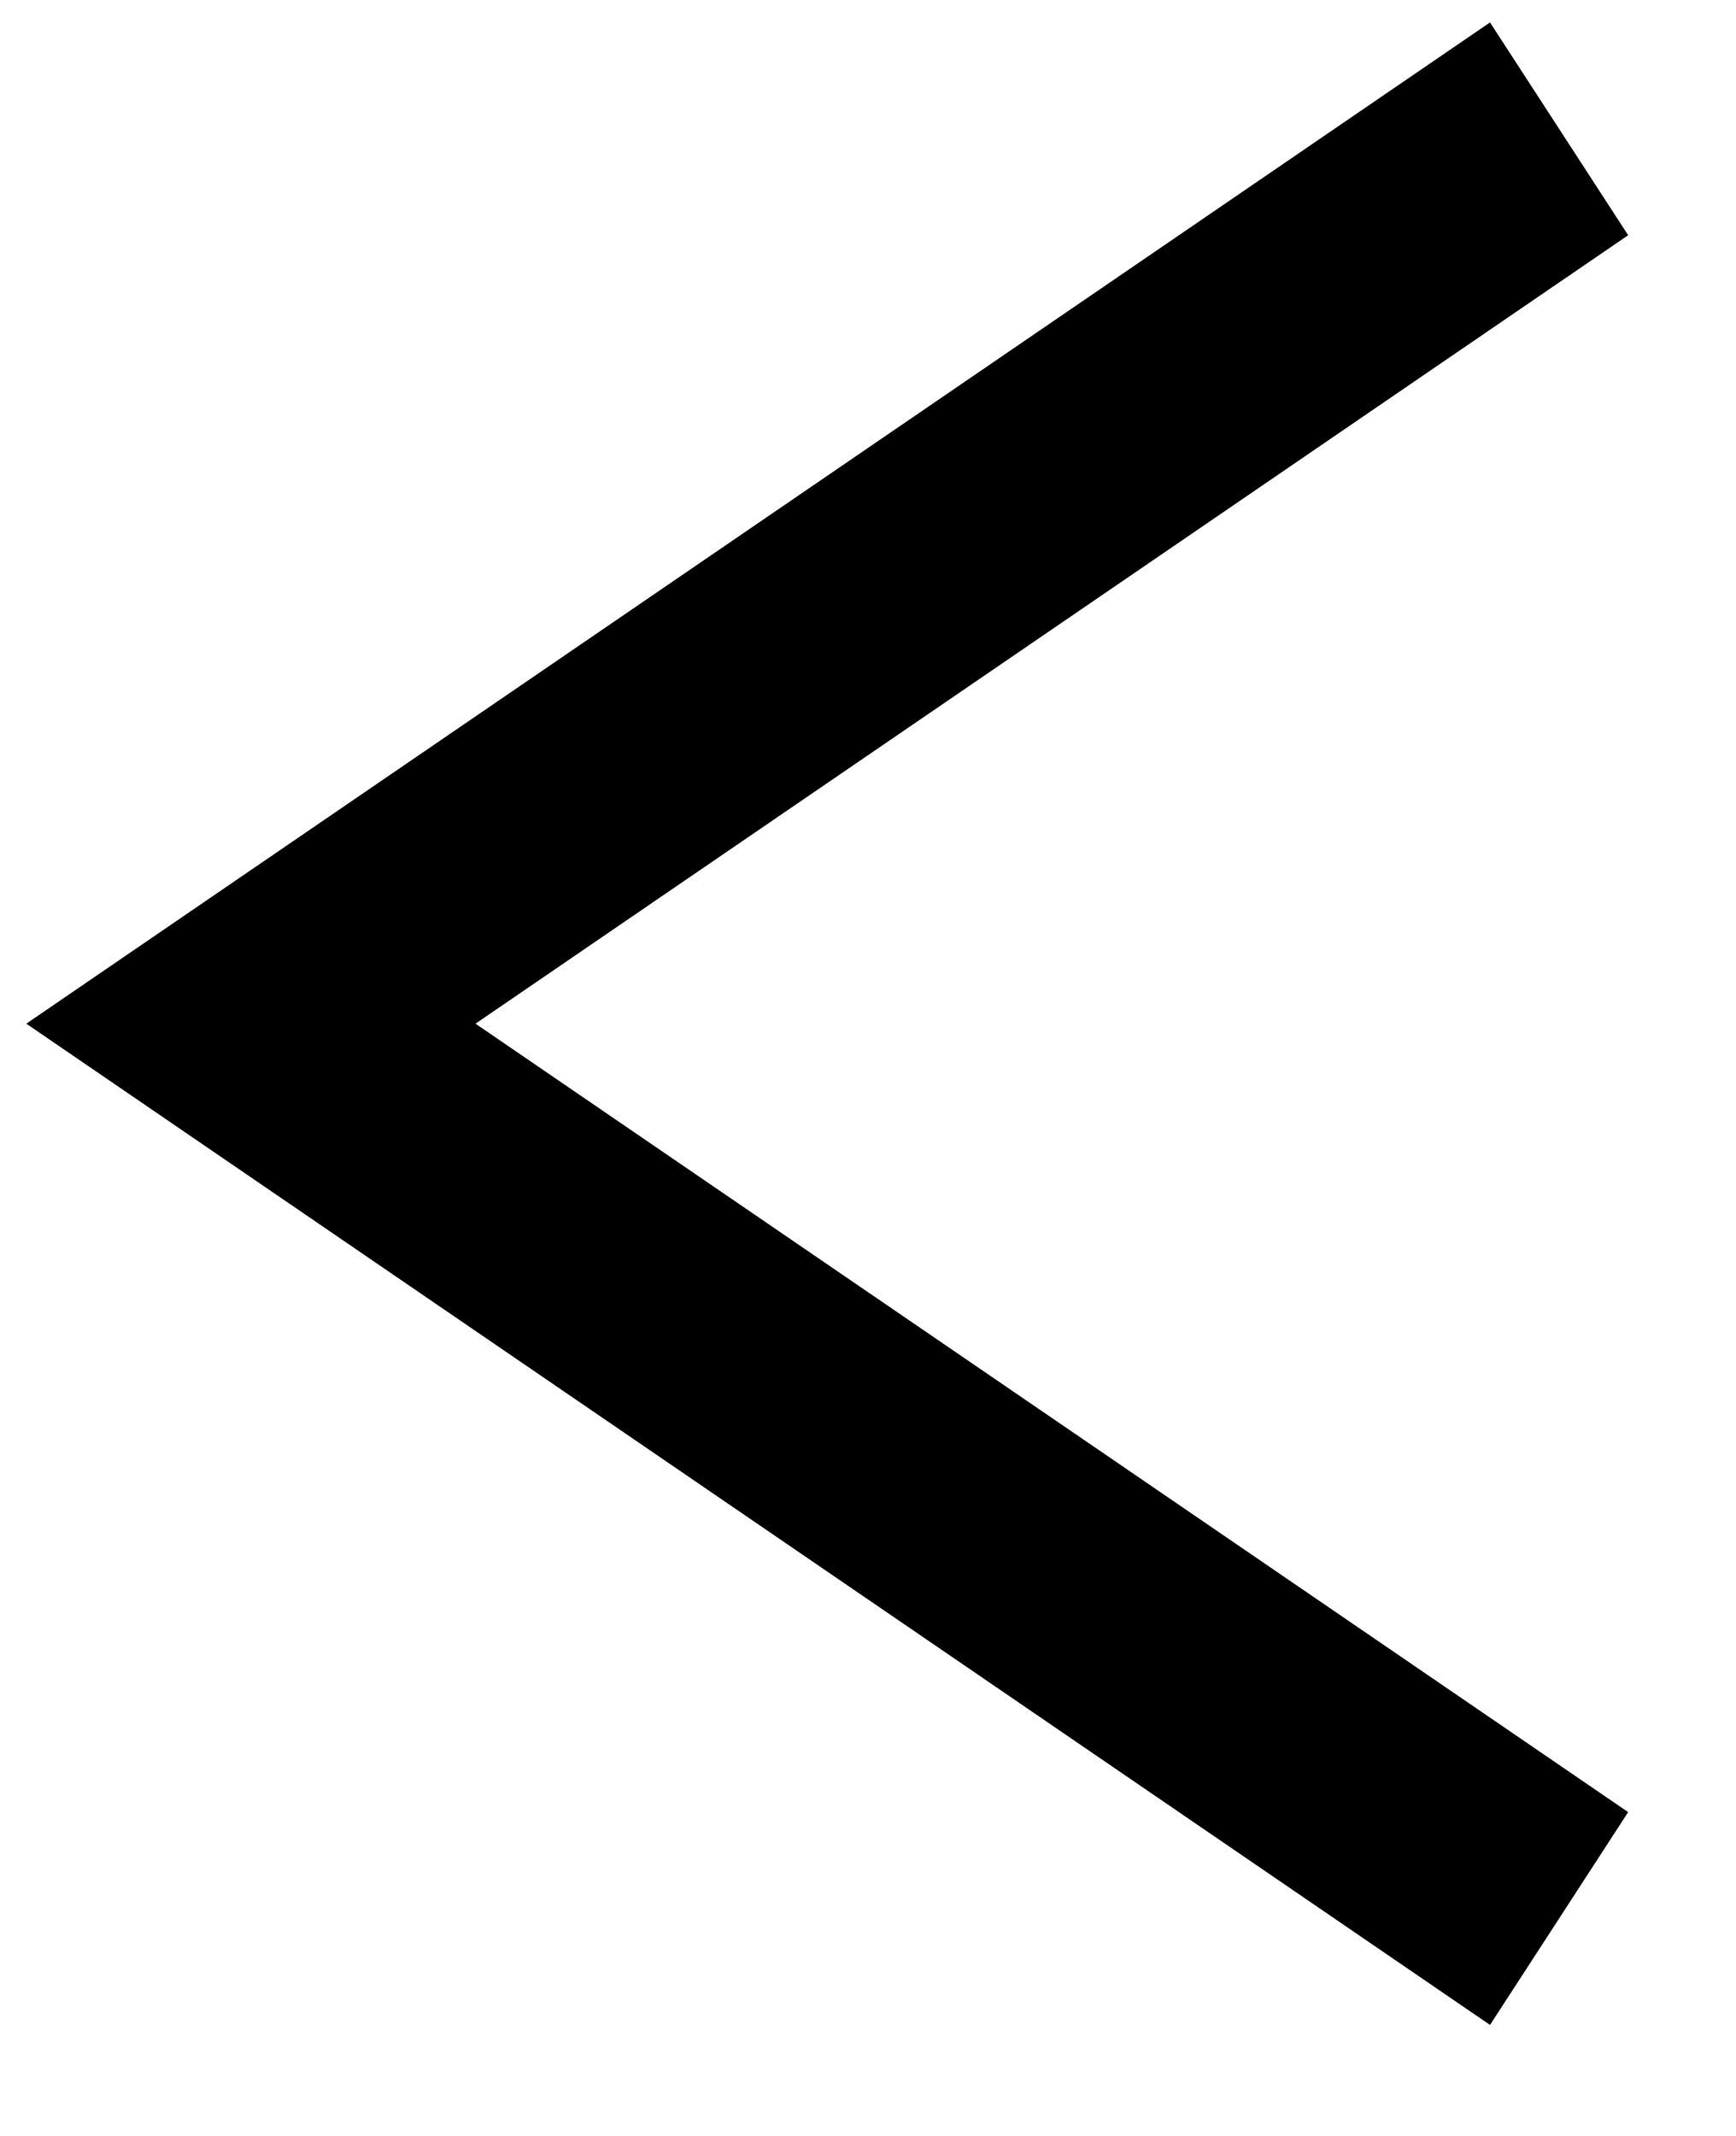
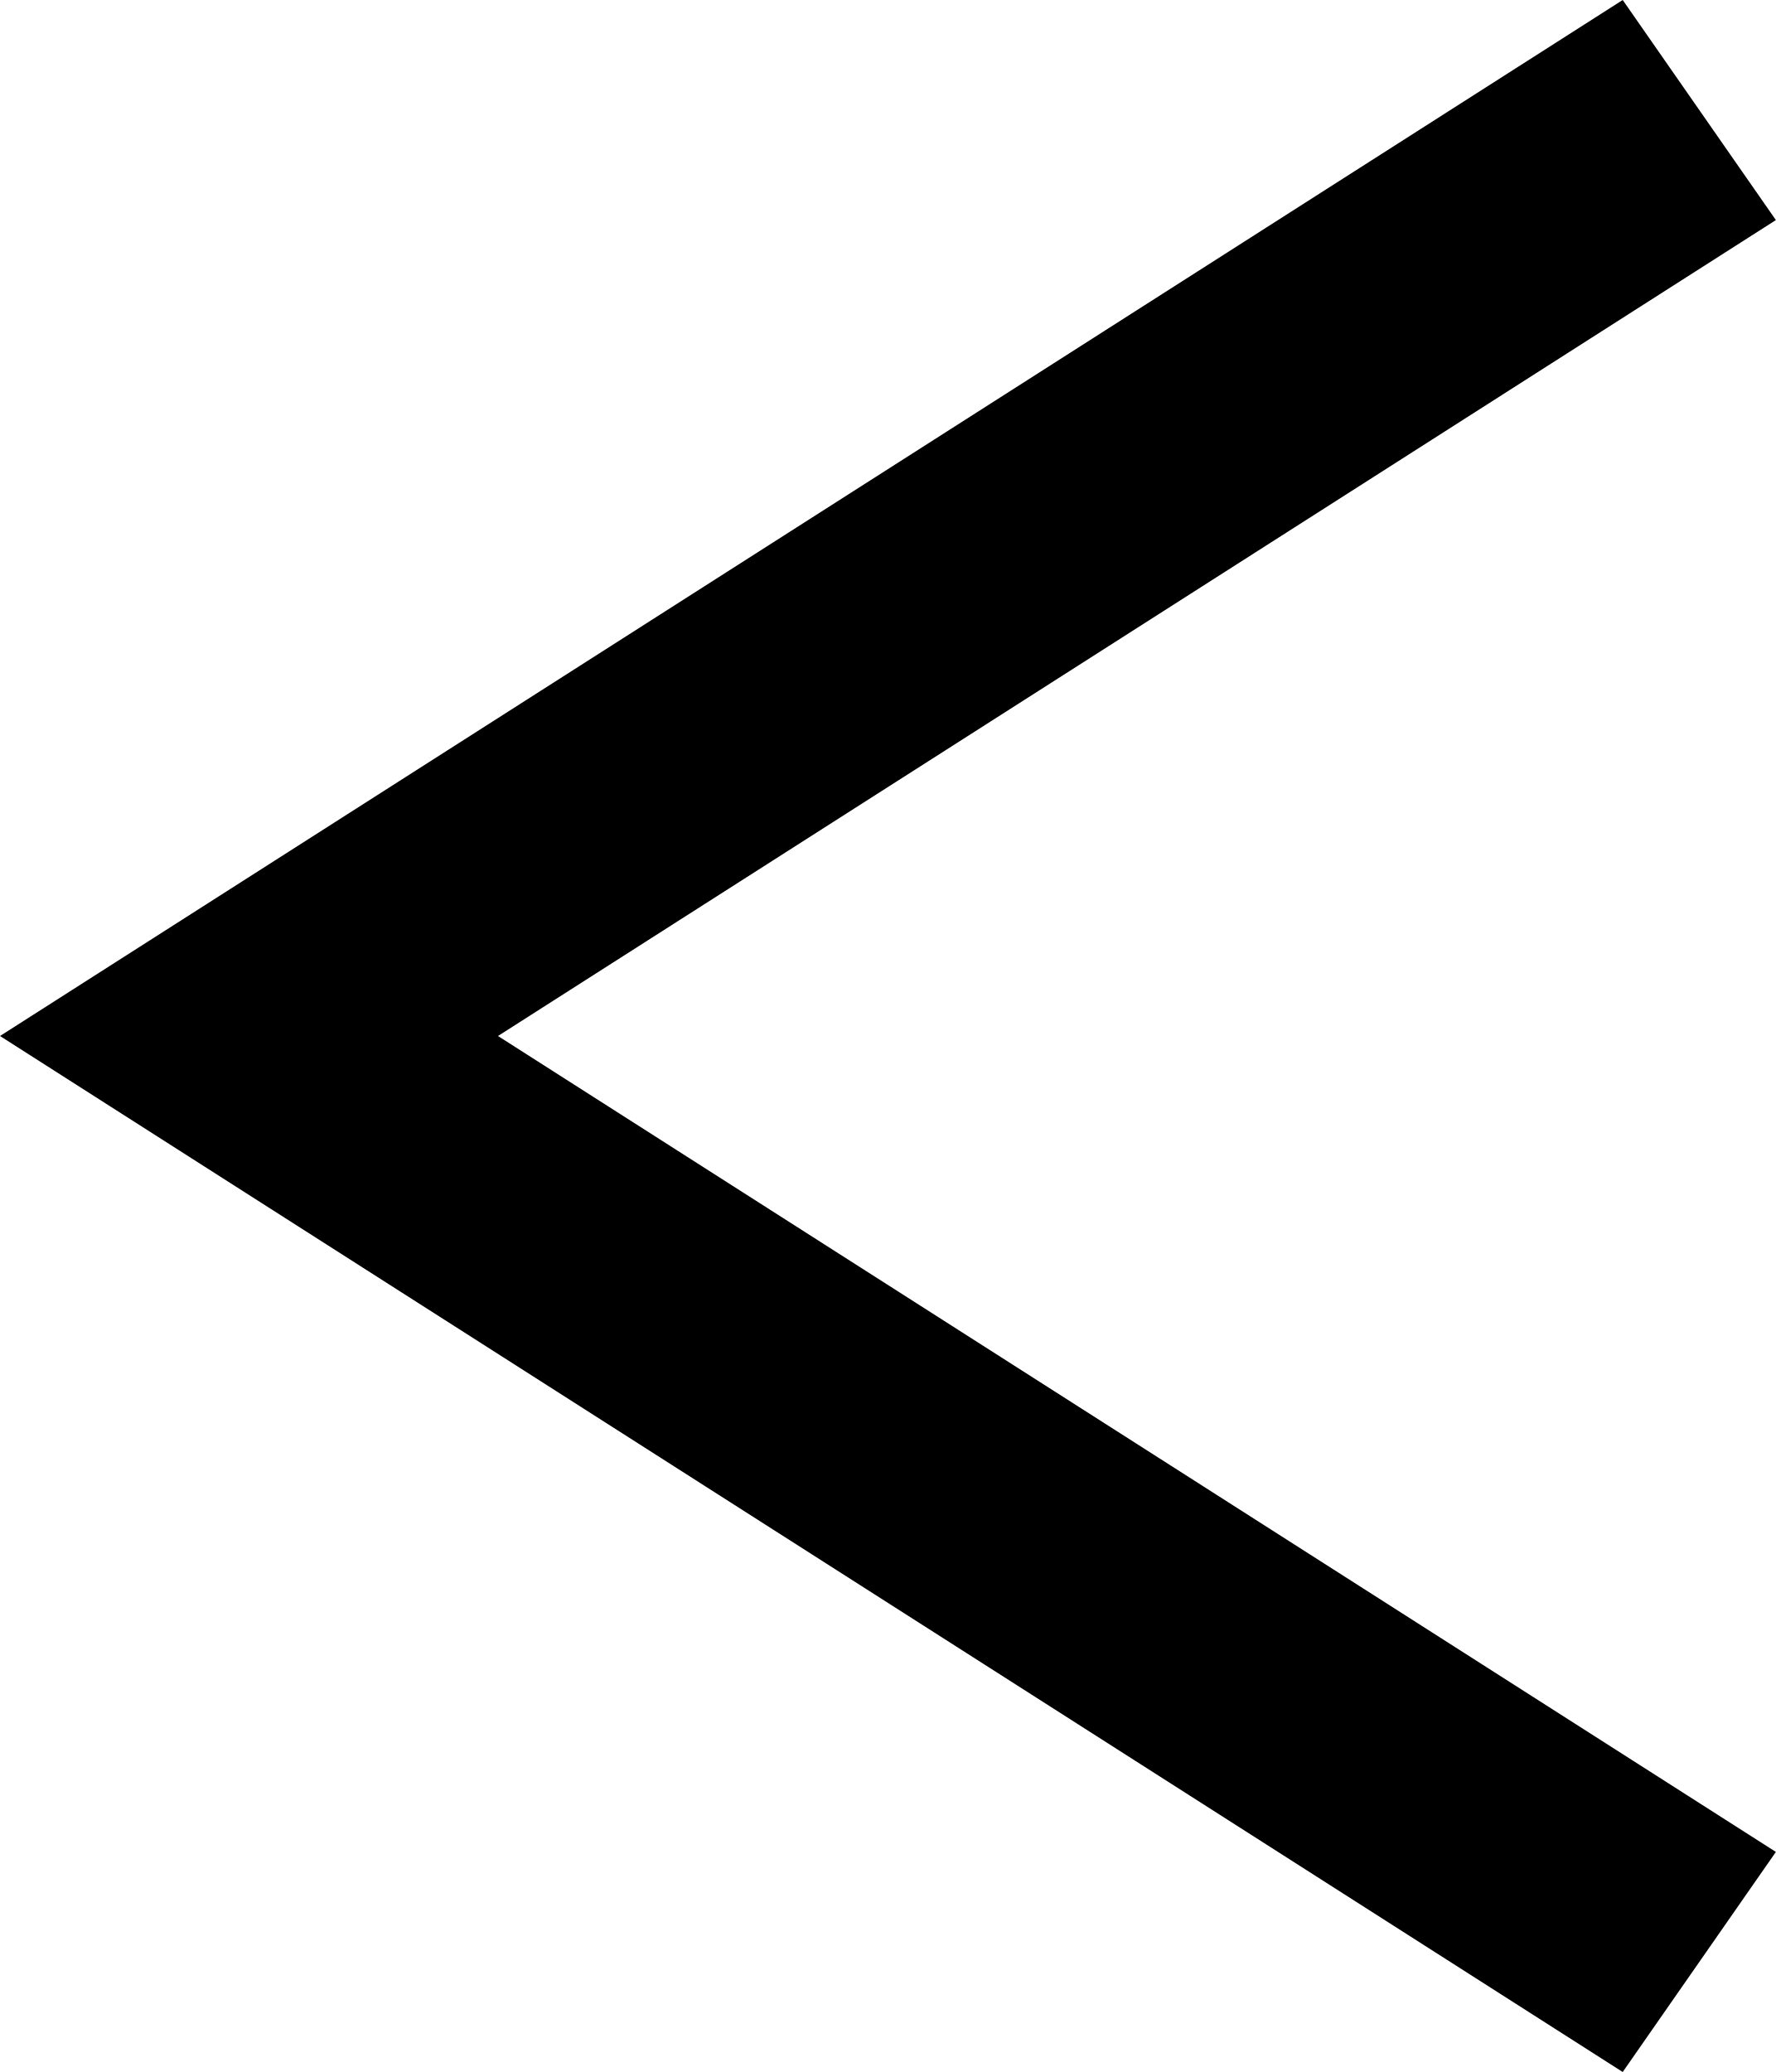
- <svg xmlns="http://www.w3.org/2000/svg" width="13" height="16" viewBox="0 0 13 16" fill="none">
-   <path fill-rule="evenodd" clip-rule="evenodd" d="M11.162 0.168L12.197 1.762L3.562 7.668L12.197 13.574L11.162 15.168L0.197 7.668L11.162 0.168Z" fill="black" />
+ <svg xmlns="http://www.w3.org/2000/svg" width="12" height="14" viewBox="0 0 12 14" fill="none">
+   <path fill-rule="evenodd" clip-rule="evenodd" d="M10.965 0L12 1.487L3.365 7L12 12.513L10.965 14L0 7L10.965 0Z" fill="black" />
</svg>
